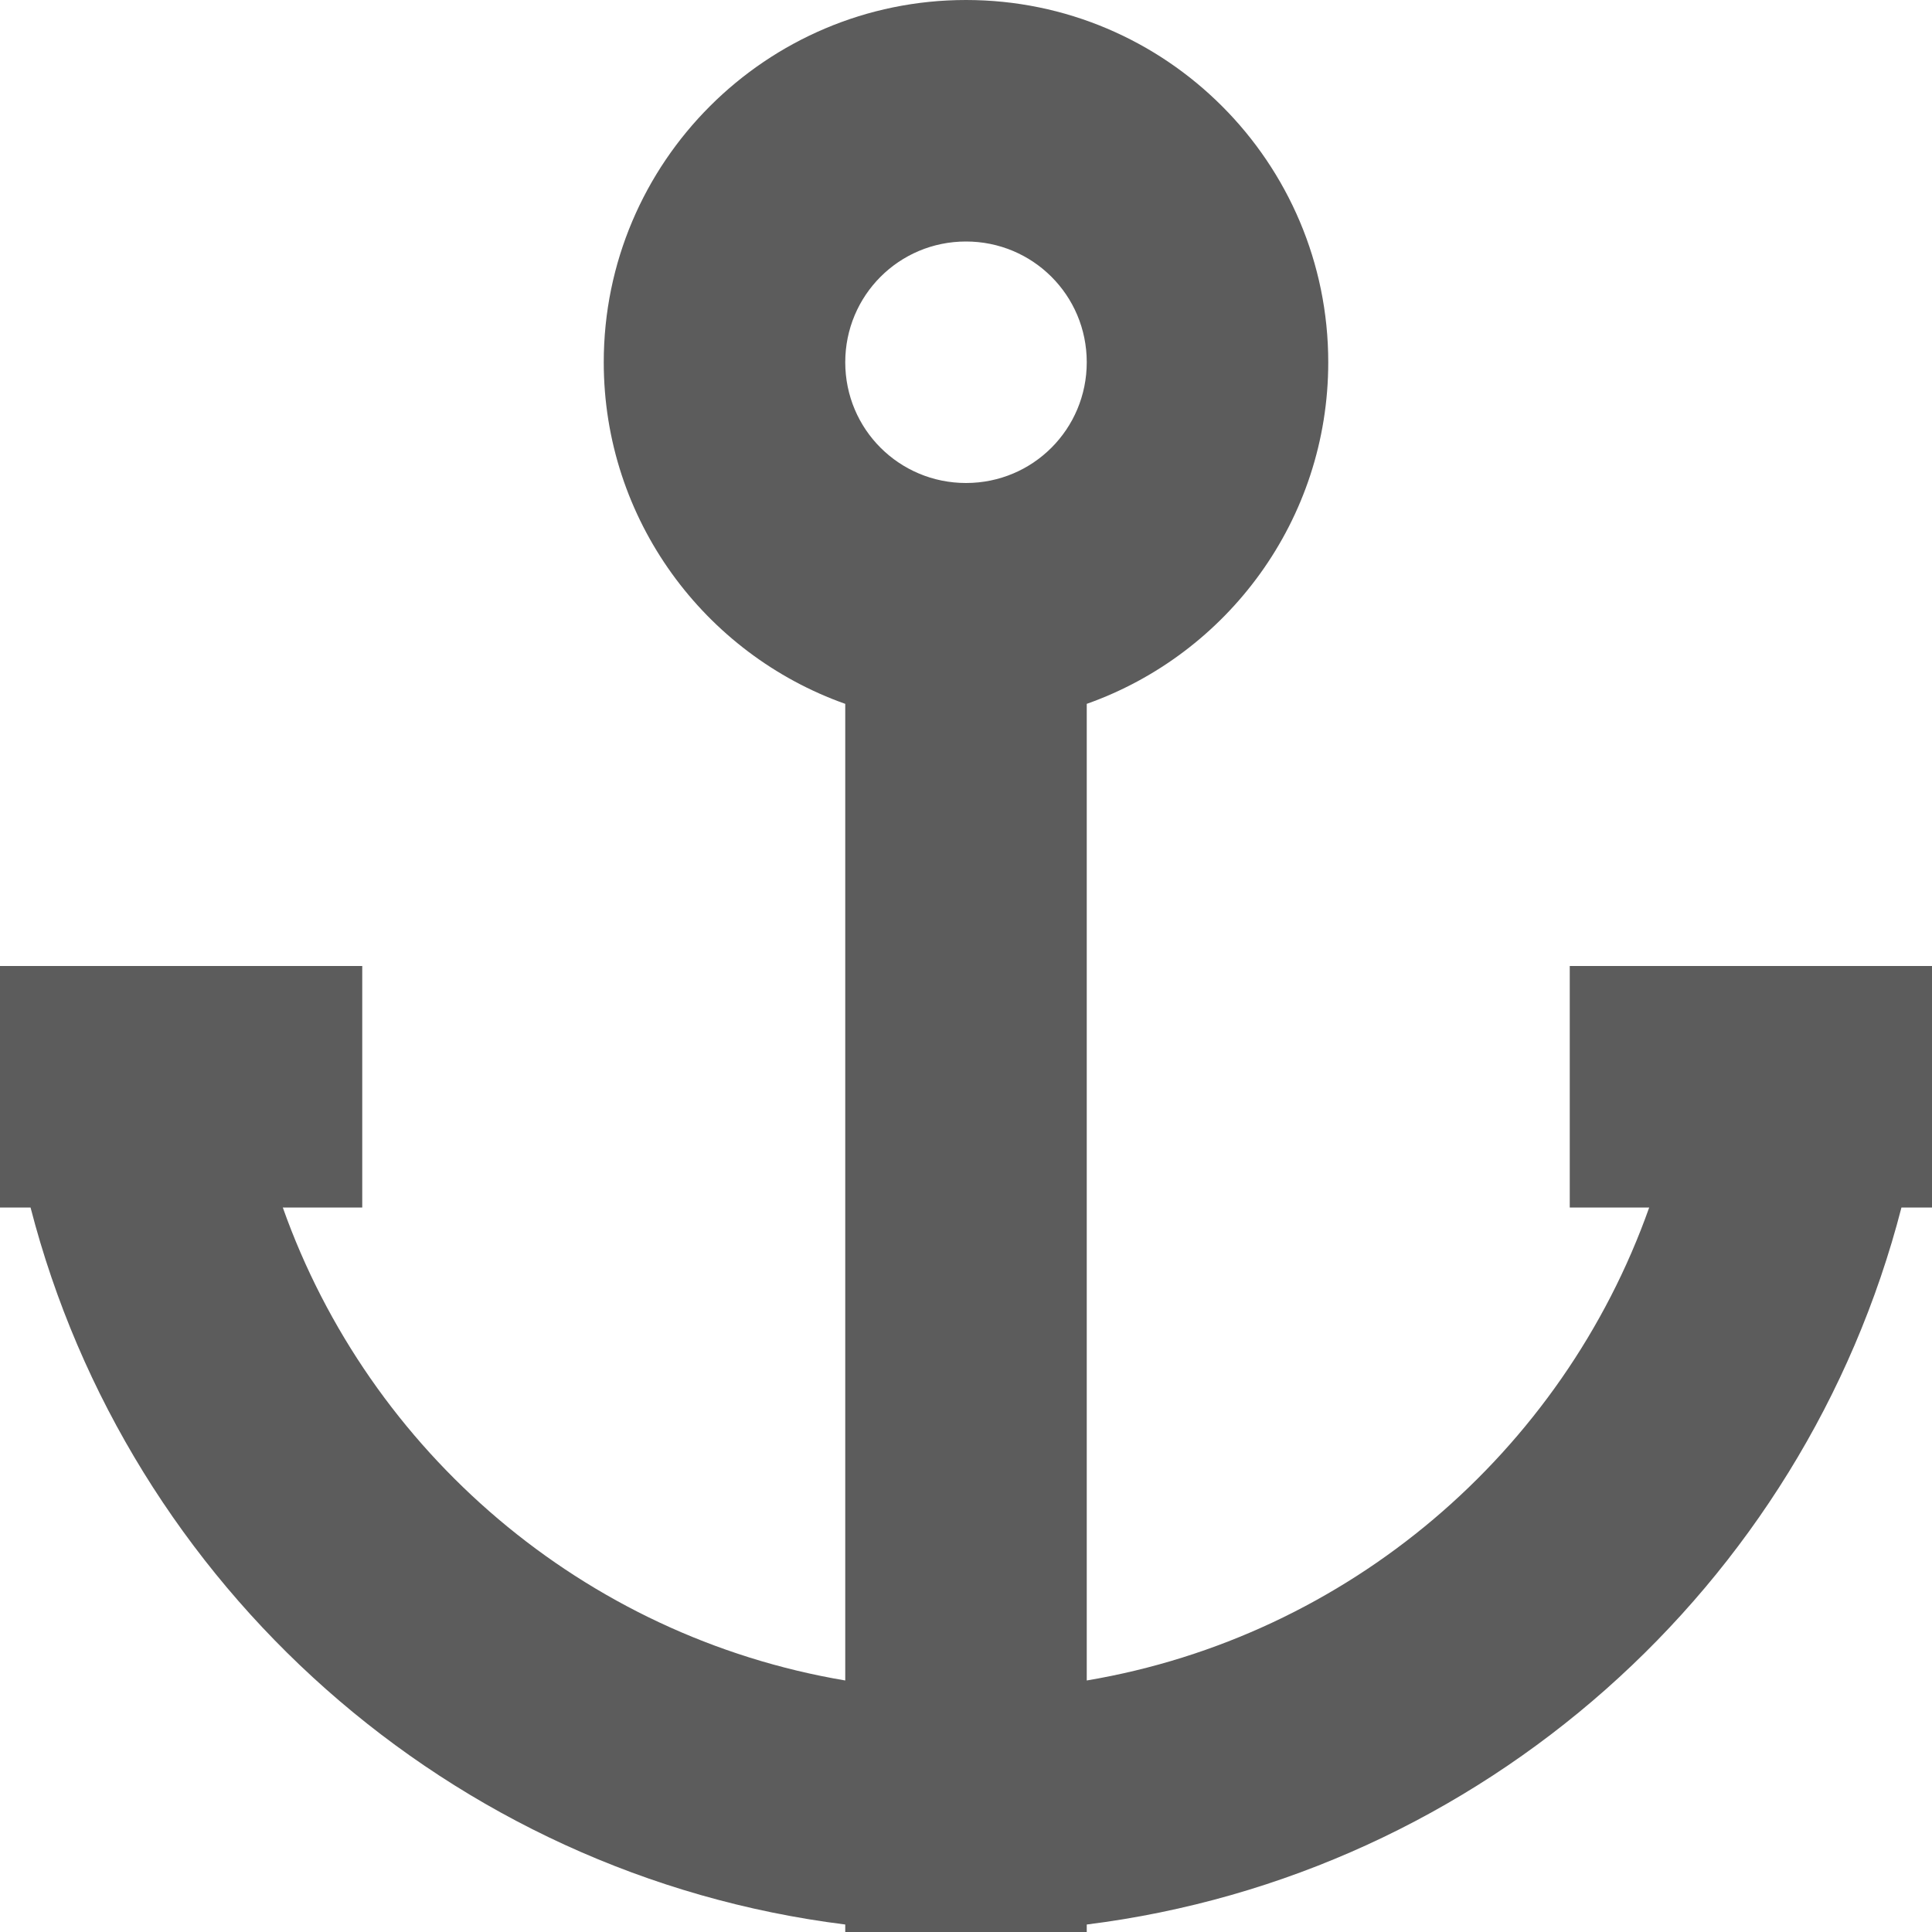
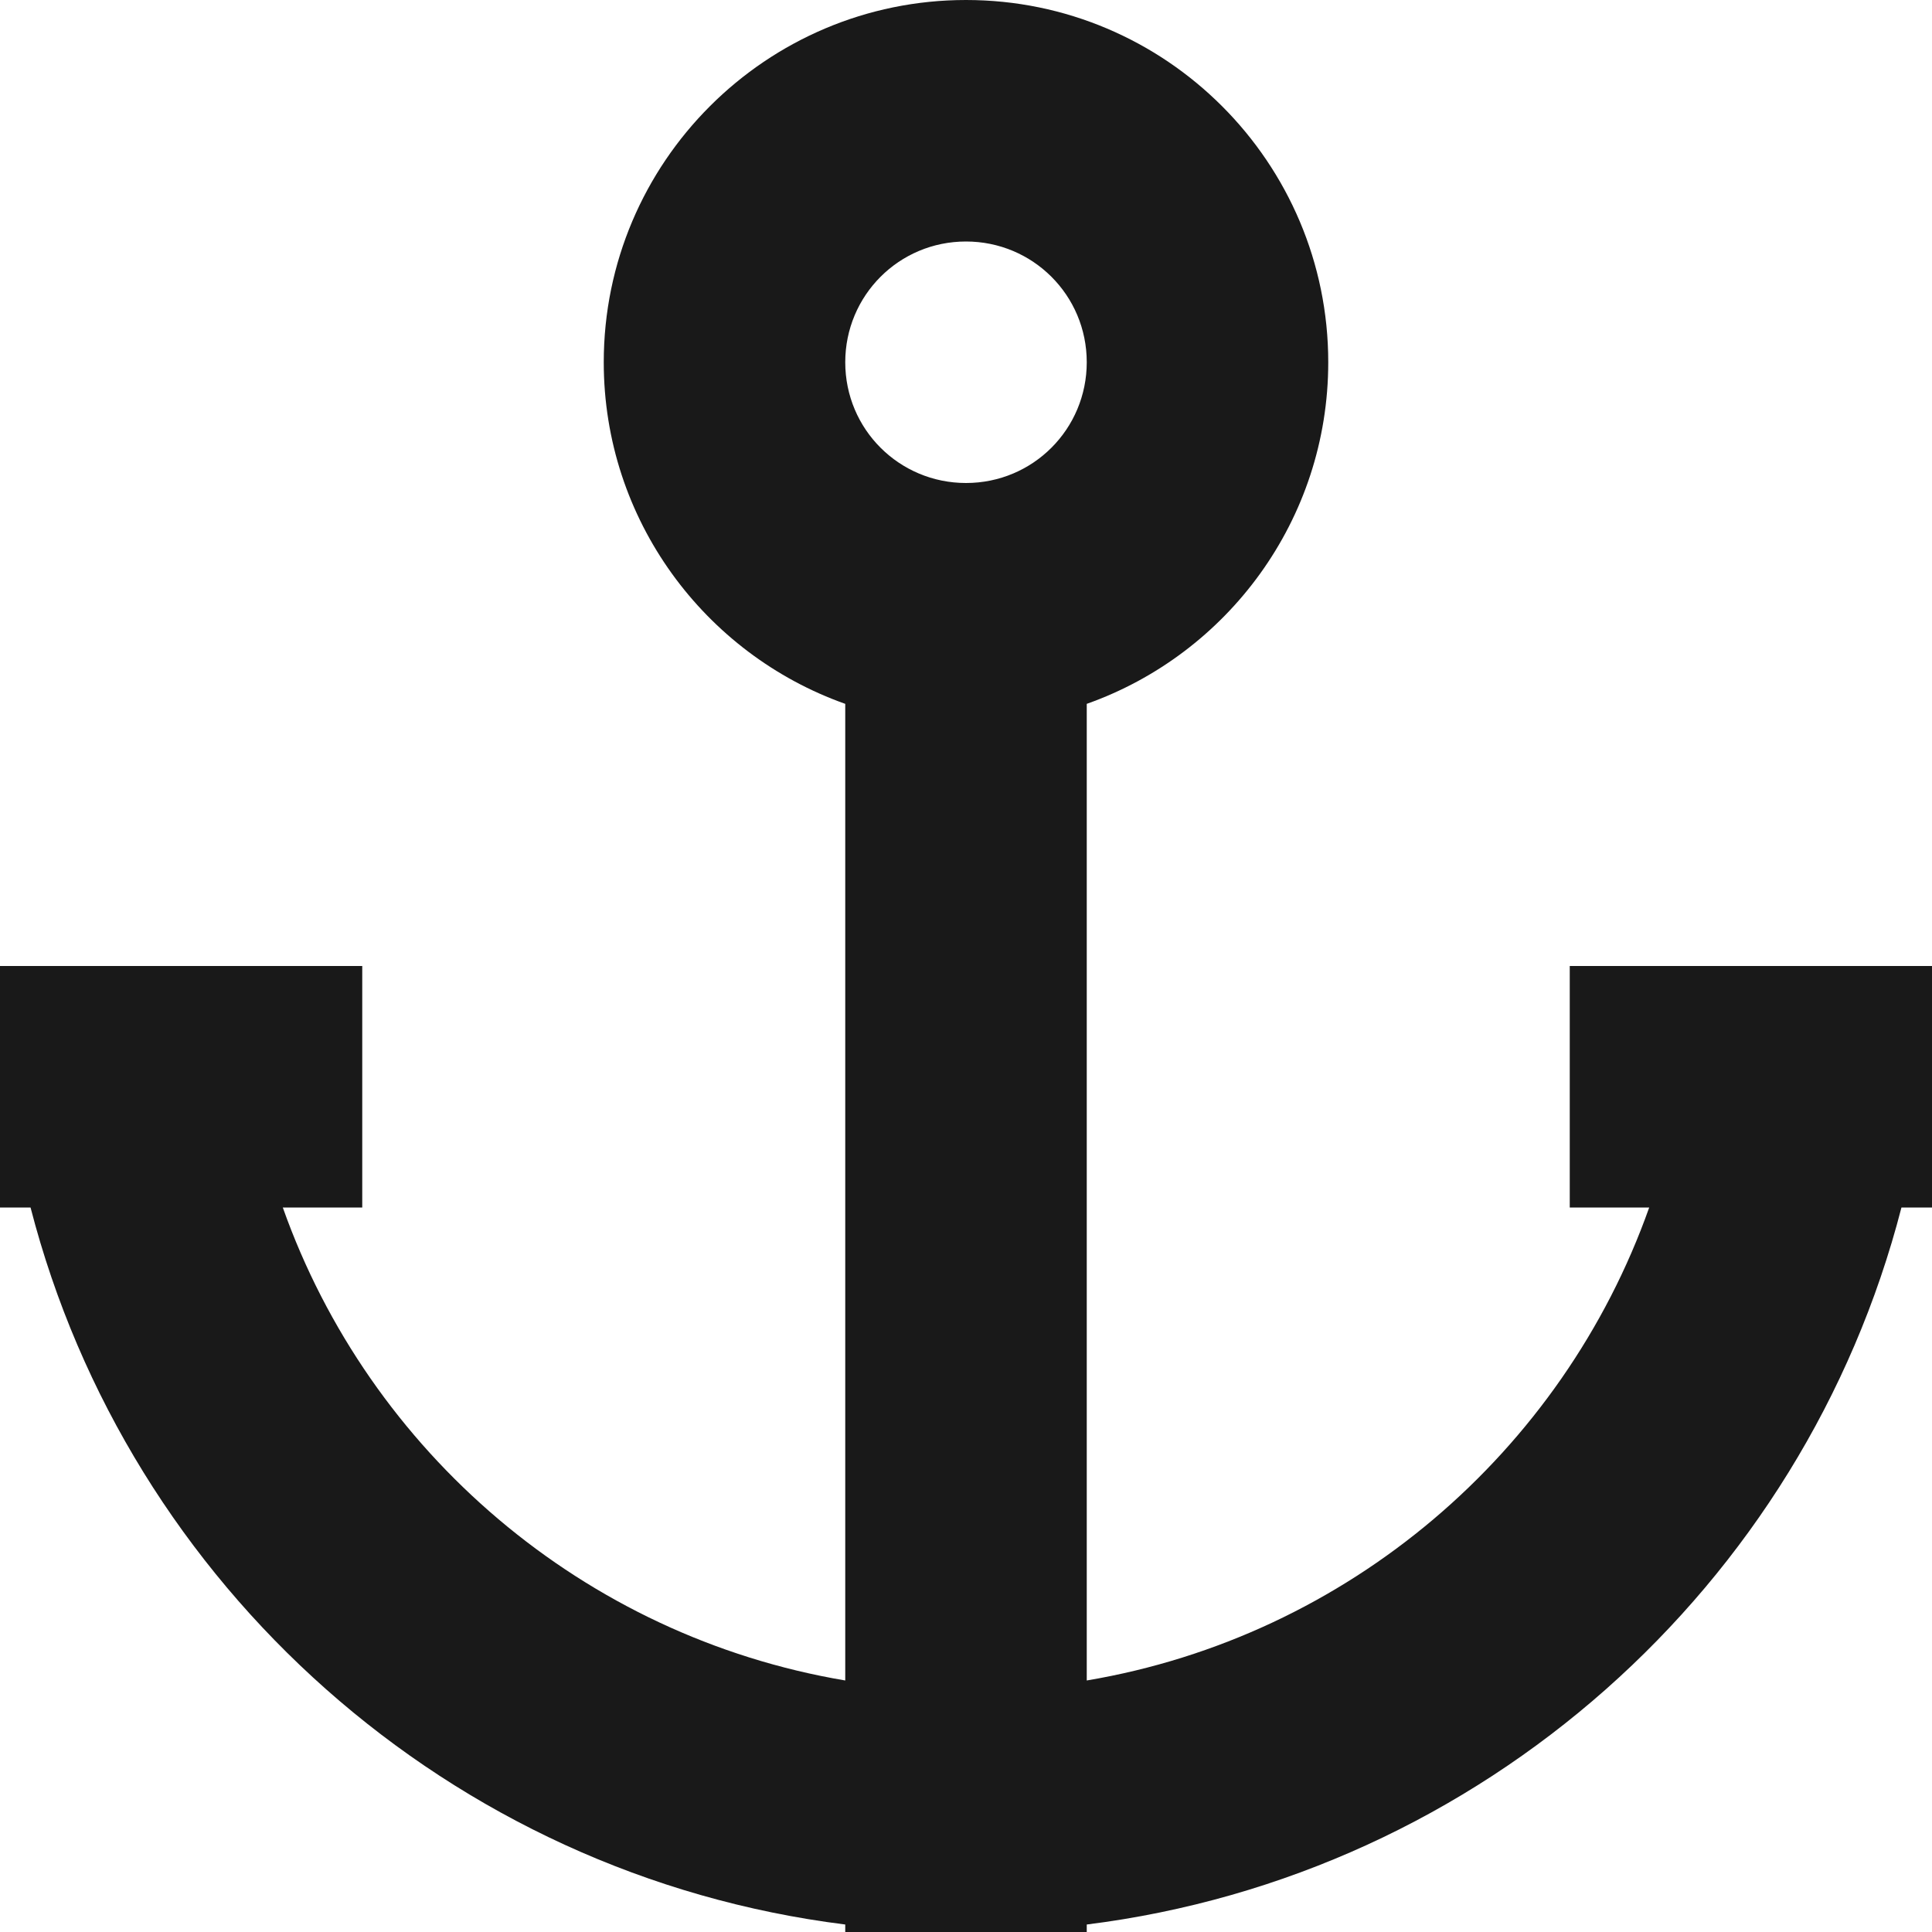
<svg xmlns="http://www.w3.org/2000/svg" width="16px" height="16px" viewBox="0 0 16 16" version="1.1">
-   <defs />
-   <g id="x16" stroke="none" stroke-width="1" fill="none" fill-rule="evenodd" transform="translate(-241, -45)" opacity="0.9">
-     <g id="SixteenPixels.Icons" transform="translate(75, 45)" fill="#4A4A4A">
+   <g id="x16" stroke="none" stroke-width="1" fill-rule="evenodd" transform="translate(-241, -45)" opacity="0.9">
+     <g id="SixteenPixels.Icons" transform="translate(75, 45)">
      <g id="Row-1">
        <path d="M173,5.829 C171.835,5.416 171,4.304 171,3 C171,1.343 172.347,0 174,0 C175.657,0 177,1.347 177,3 C177,4.306 176.164,5.417 175,5.829 L175,13.917 C177.165,13.552 178.94,12.026 179.658,10 L179,10 L179,8 L182,8 L182,10 L181.747,10 C180.939,13.136 178.273,15.528 175,15.938 L175,16 L173,16 L173,15.938 C169.723,15.528 167.061,13.132 166.253,10 L166,10 L166,8 L169,8 L169,10 L168.342,10 C169.059,12.024 170.833,13.552 173,13.917 L173,5.829 Z M173,3 C173,3.556 173.448,4 174,4 C174.556,4 175,3.552 175,3 C175,2.444 174.552,2 174,2 C173.444,2 173,2.448 173,3 Z" id="Anchor.Icon" />
      </g>
    </g>
  </g>
</svg>
